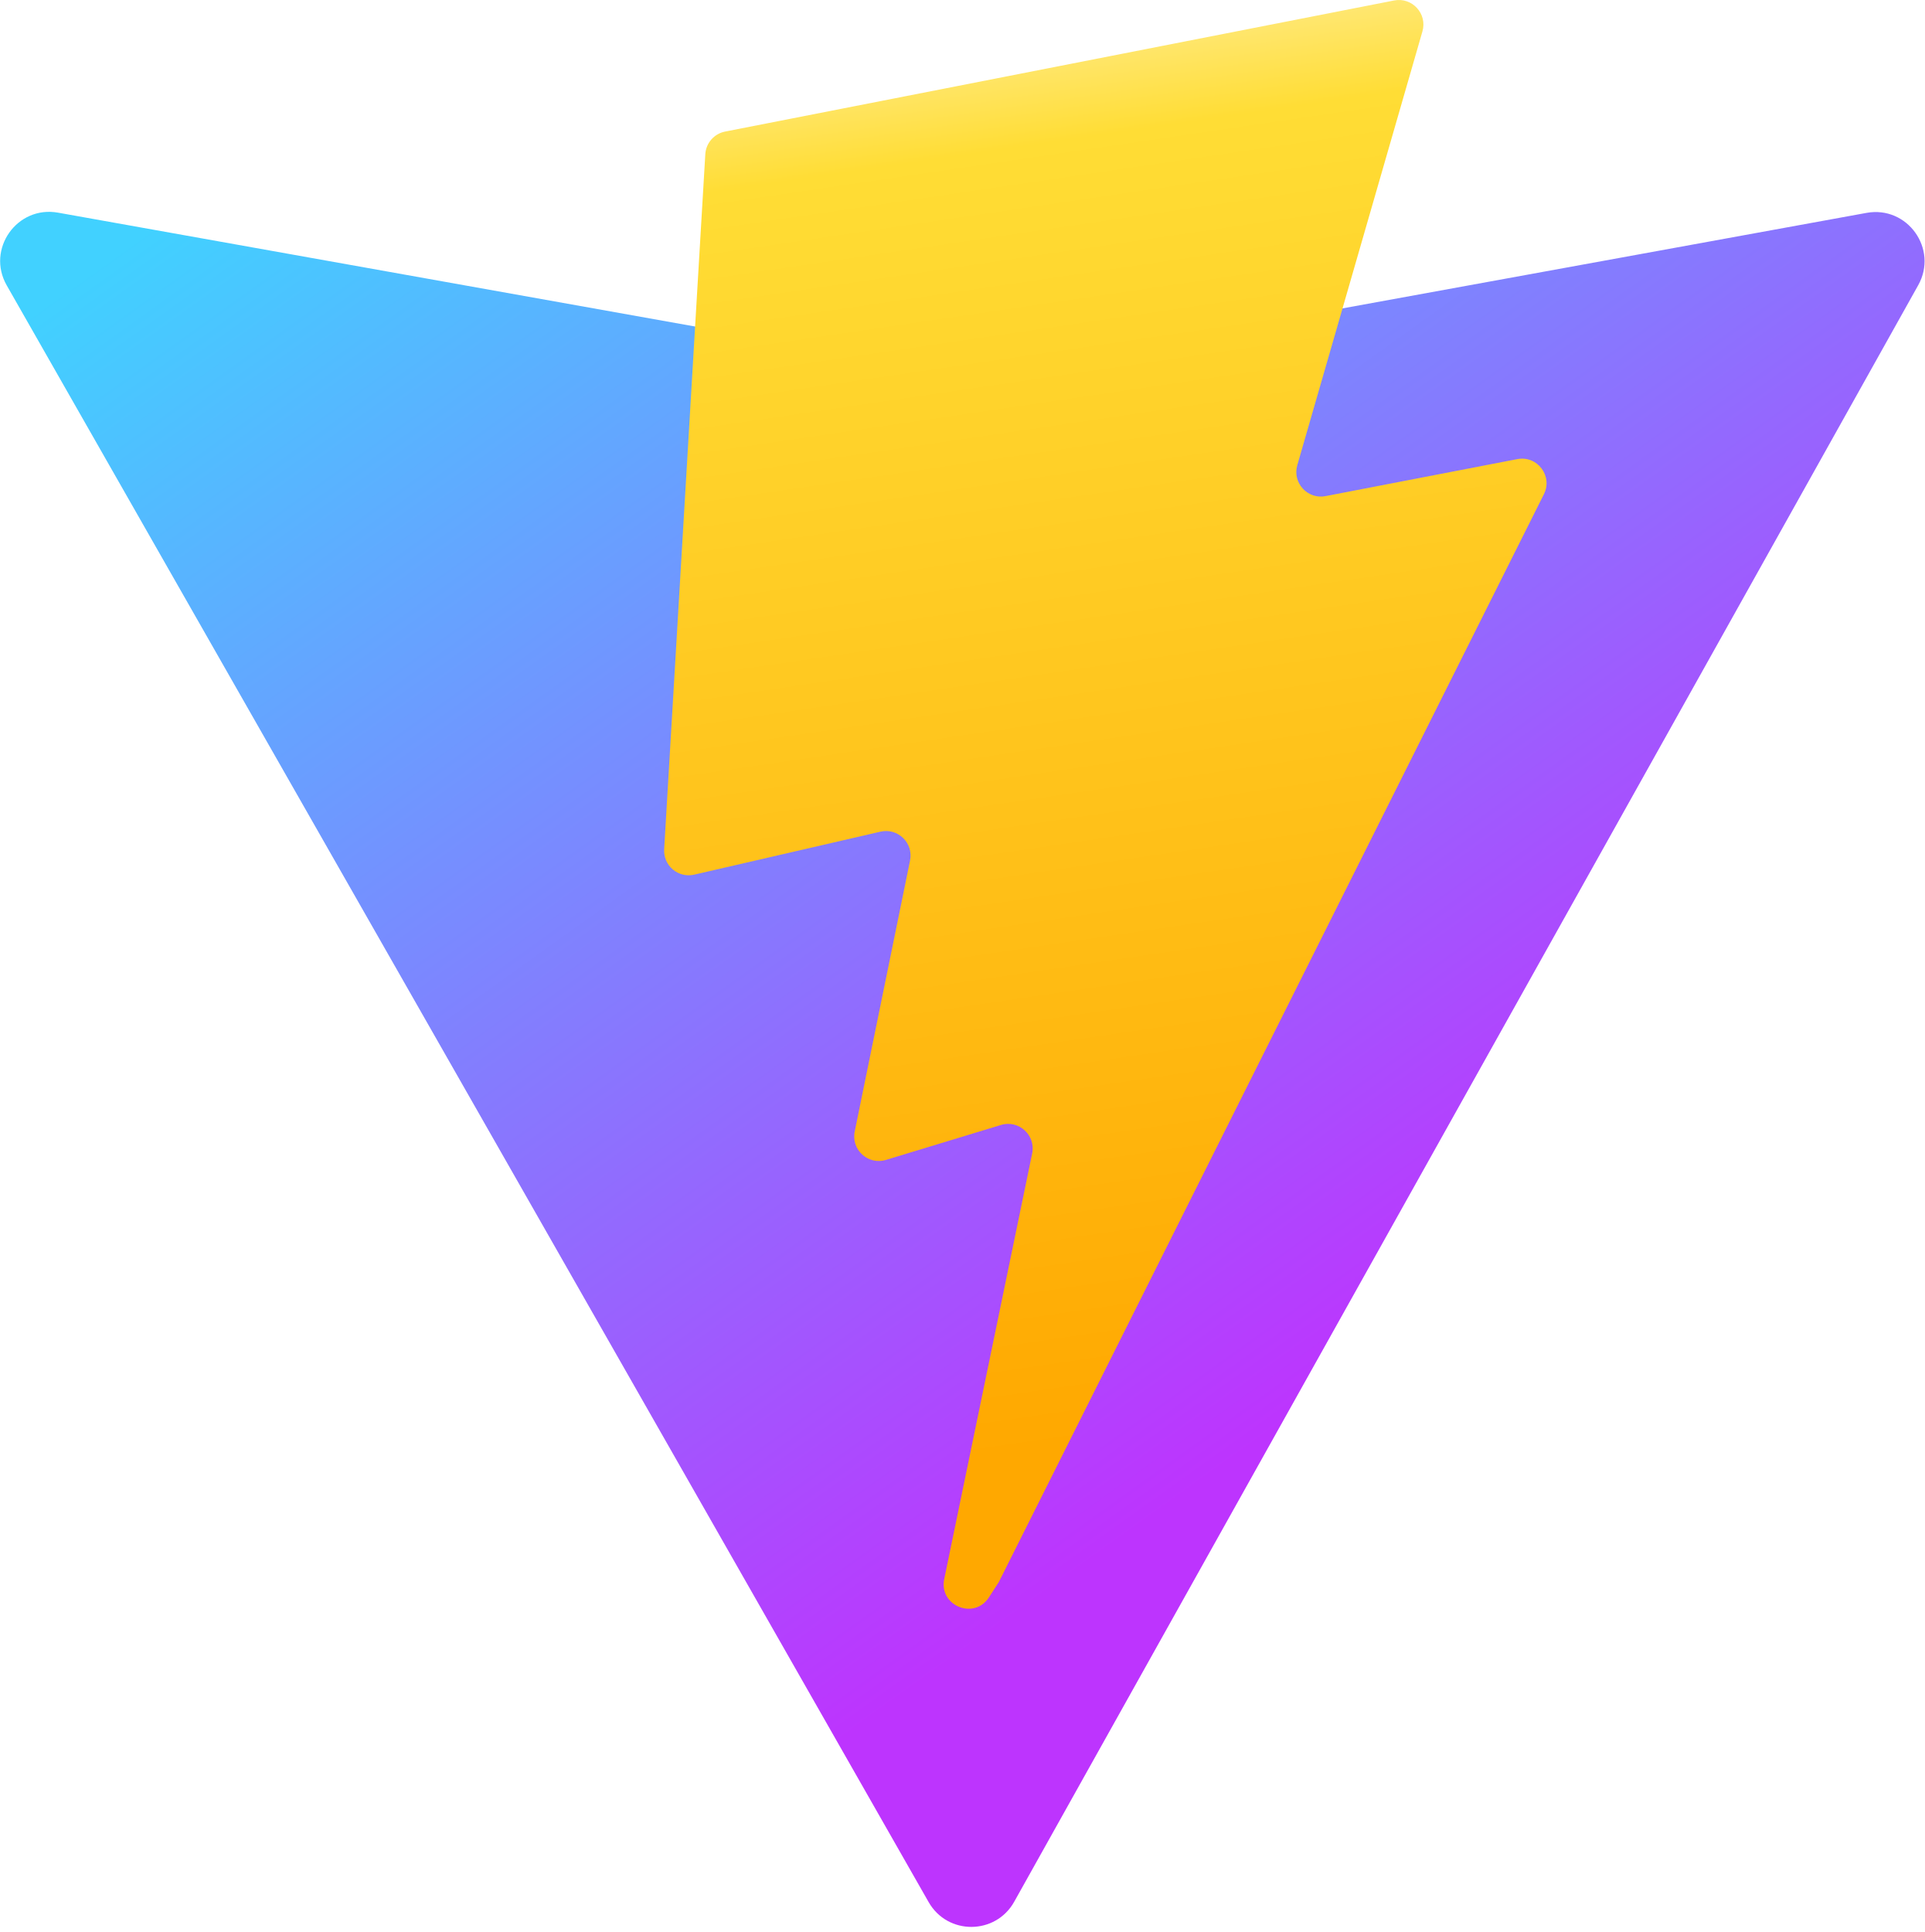
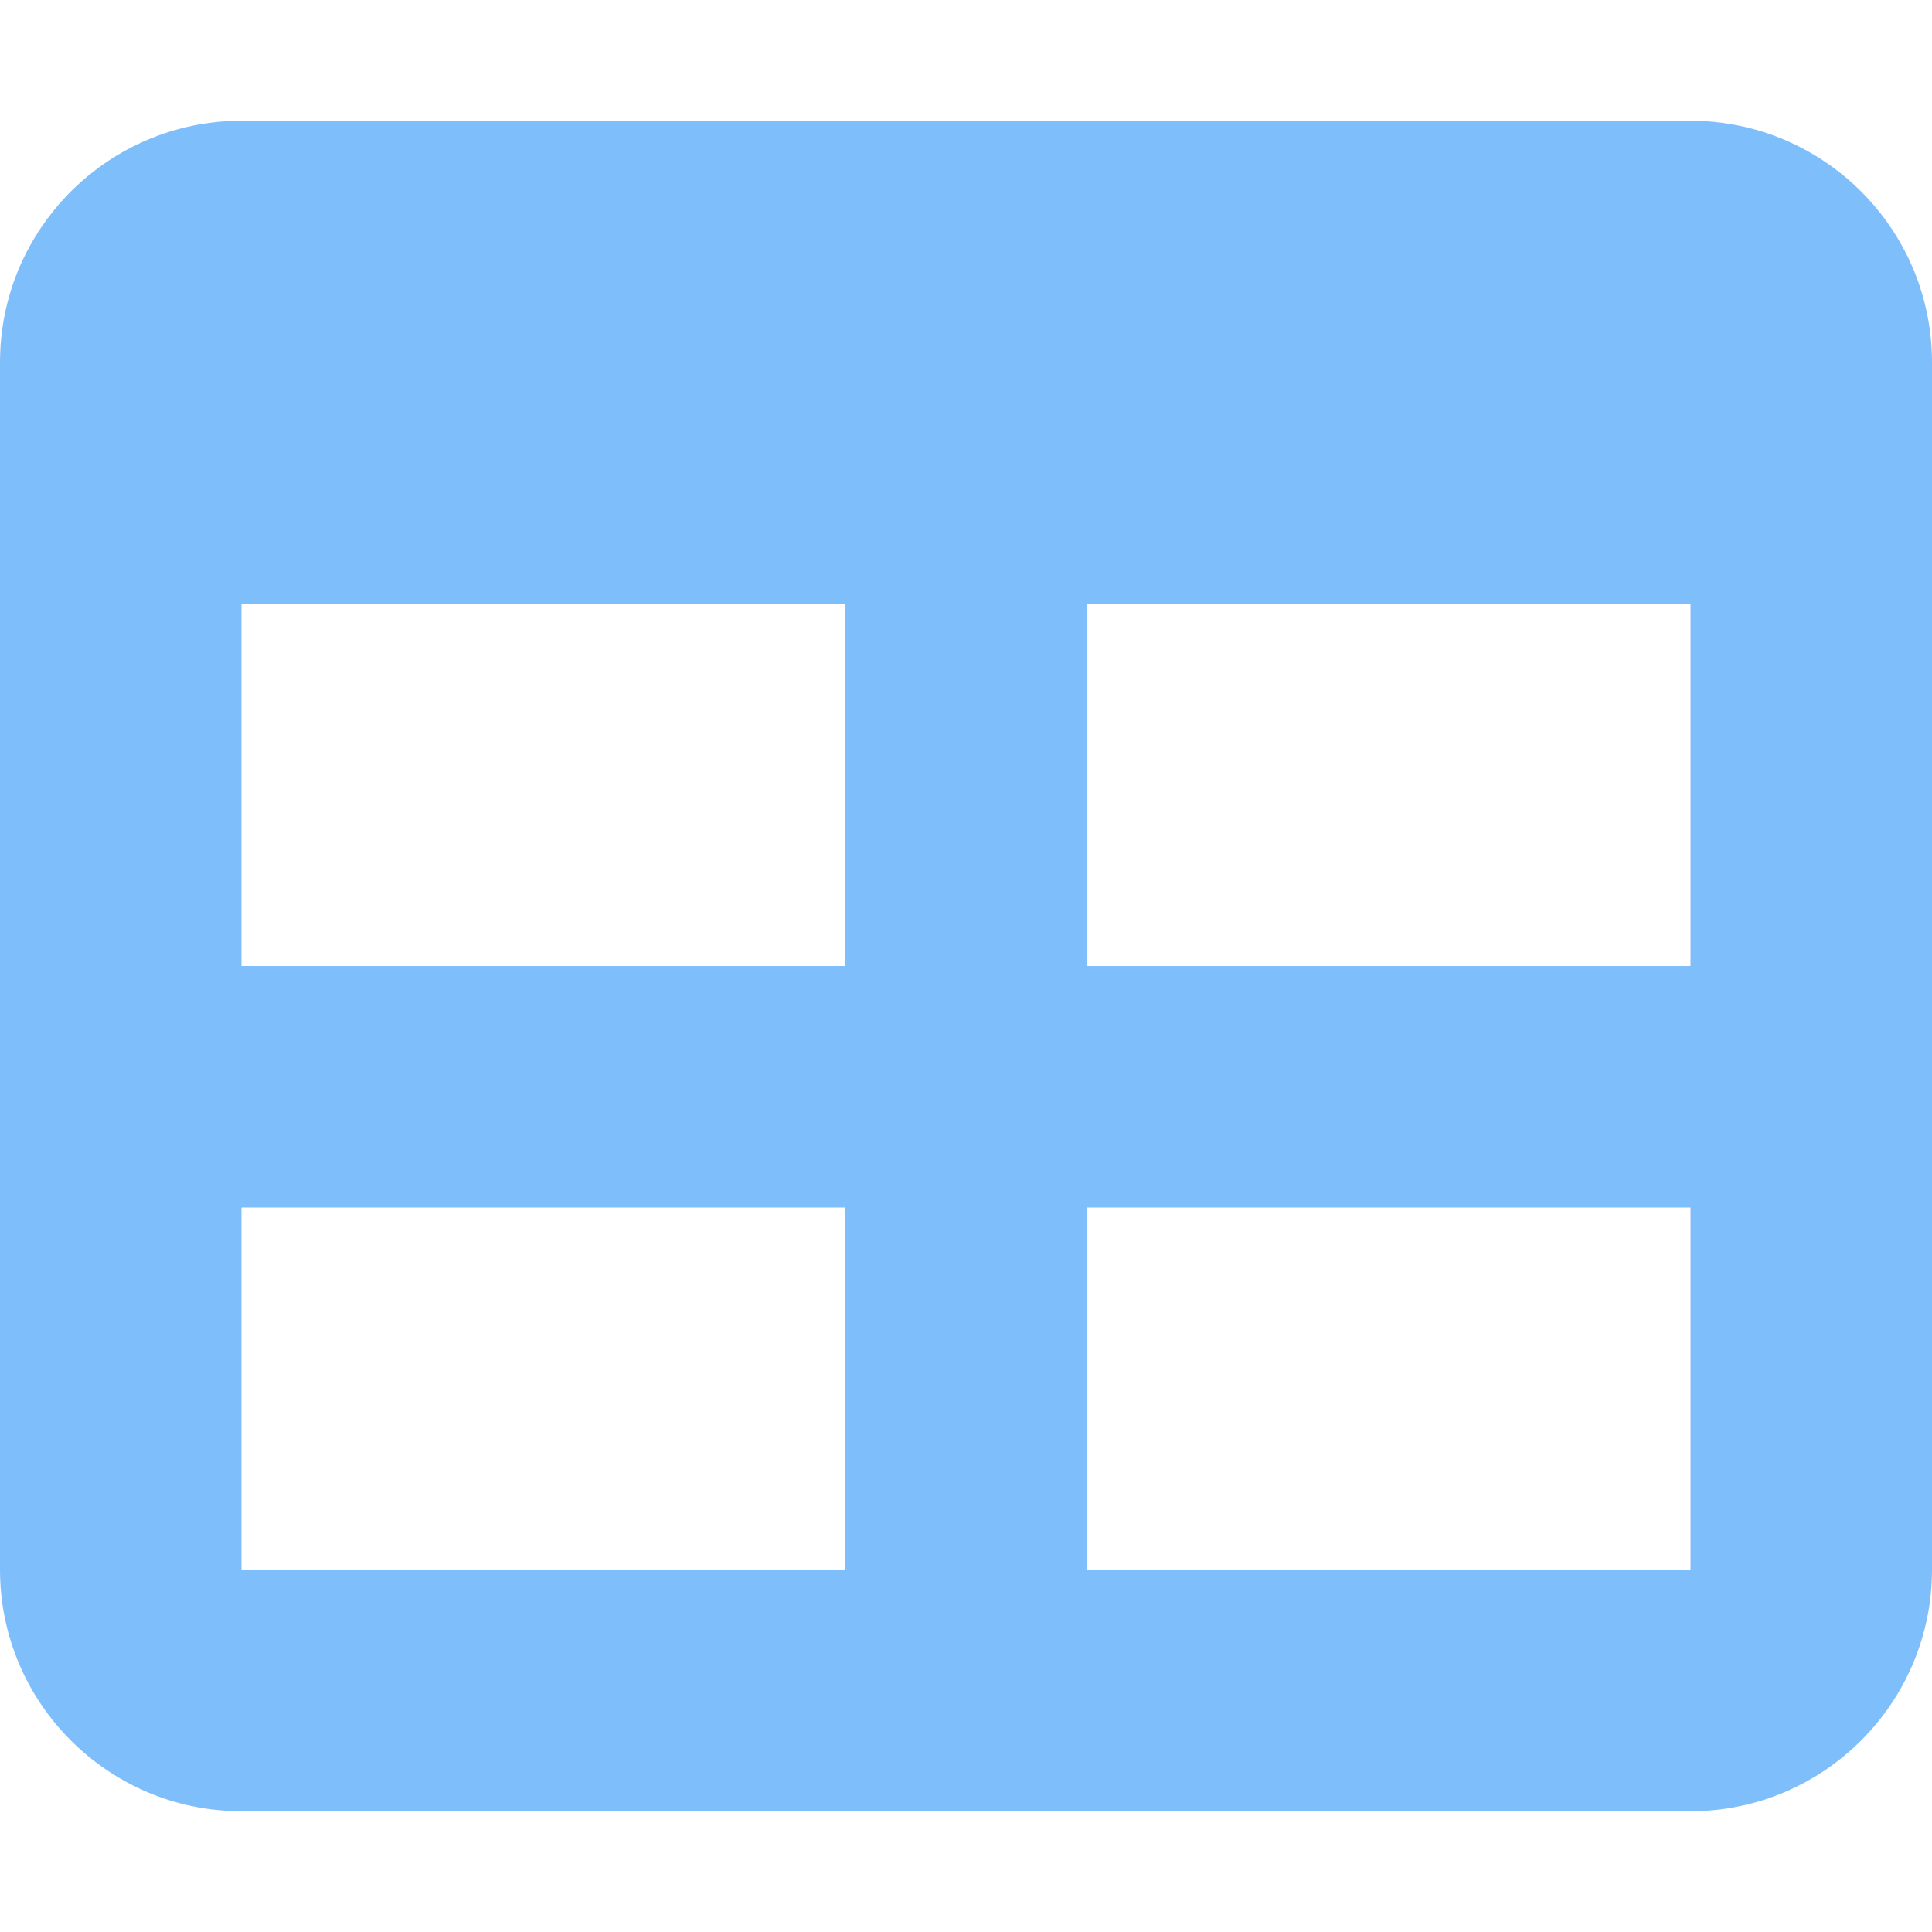
- <svg xmlns="http://www.w3.org/2000/svg" aria-hidden="true" role="img" class="iconify iconify--logos" width="31.88" height="32" preserveAspectRatio="xMidYMid meet" viewBox="0 0 256 257">
-   <defs>
-     <linearGradient id="IconifyId1813088fe1fbc01fb466" x1="-.828%" x2="57.636%" y1="7.652%" y2="78.411%">
-       <stop offset="0%" stop-color="#41D1FF" />
-       <stop offset="100%" stop-color="#BD34FE" />
-     </linearGradient>
-     <linearGradient id="IconifyId1813088fe1fbc01fb467" x1="43.376%" x2="50.316%" y1="2.242%" y2="89.03%">
-       <stop offset="0%" stop-color="#FFEA83" />
-       <stop offset="8.333%" stop-color="#FFDD35" />
-       <stop offset="100%" stop-color="#FFA800" />
-     </linearGradient>
-   </defs>
-   <path fill="url(#IconifyId1813088fe1fbc01fb466)" d="M255.153 37.938L134.897 252.976c-2.483 4.44-8.862 4.466-11.382.048L.875 37.958c-2.746-4.814 1.371-10.646 6.827-9.67l120.385 21.517a6.537 6.537 0 0 0 2.322-.004l117.867-21.483c5.438-.991 9.574 4.796 6.877 9.62Z" />
-   <path fill="url(#IconifyId1813088fe1fbc01fb467)" d="M185.432.063L96.44 17.501a3.268 3.268 0 0 0-2.634 3.014l-5.474 92.456a3.268 3.268 0 0 0 3.997 3.378l24.777-5.718c2.318-.535 4.413 1.507 3.936 3.838l-7.361 36.047c-.495 2.426 1.782 4.5 4.151 3.78l15.304-4.649c2.372-.72 4.652 1.36 4.15 3.788l-11.698 56.621c-.732 3.542 3.979 5.473 5.943 2.437l1.313-2.028l72.516-144.72c1.215-2.423-.88-5.186-3.54-4.672l-25.505 4.922c-2.396.462-4.435-1.77-3.759-4.114l16.646-57.705c.677-2.35-1.37-4.583-3.769-4.113Z" />
+ <svg xmlns="http://www.w3.org/2000/svg" style="filter: invert(43%) sepia(73%) saturate(748%) hue-rotate(185deg) brightness(96%) contrast(101%);" viewBox="0 0 512 512">
+   <path d="M64 256V160H224v96H64zm0 64H224v96H64V320zm224 96V320H448v96H288zM448 256H288V160H448v96zM64 32C28.7 32 0 60.7 0 96V416c0 35.3 28.7 64 64 64H448c35.3 0 64-28.7 64-64V96c0-35.3-28.7-64-64-64H64z" />
</svg>
